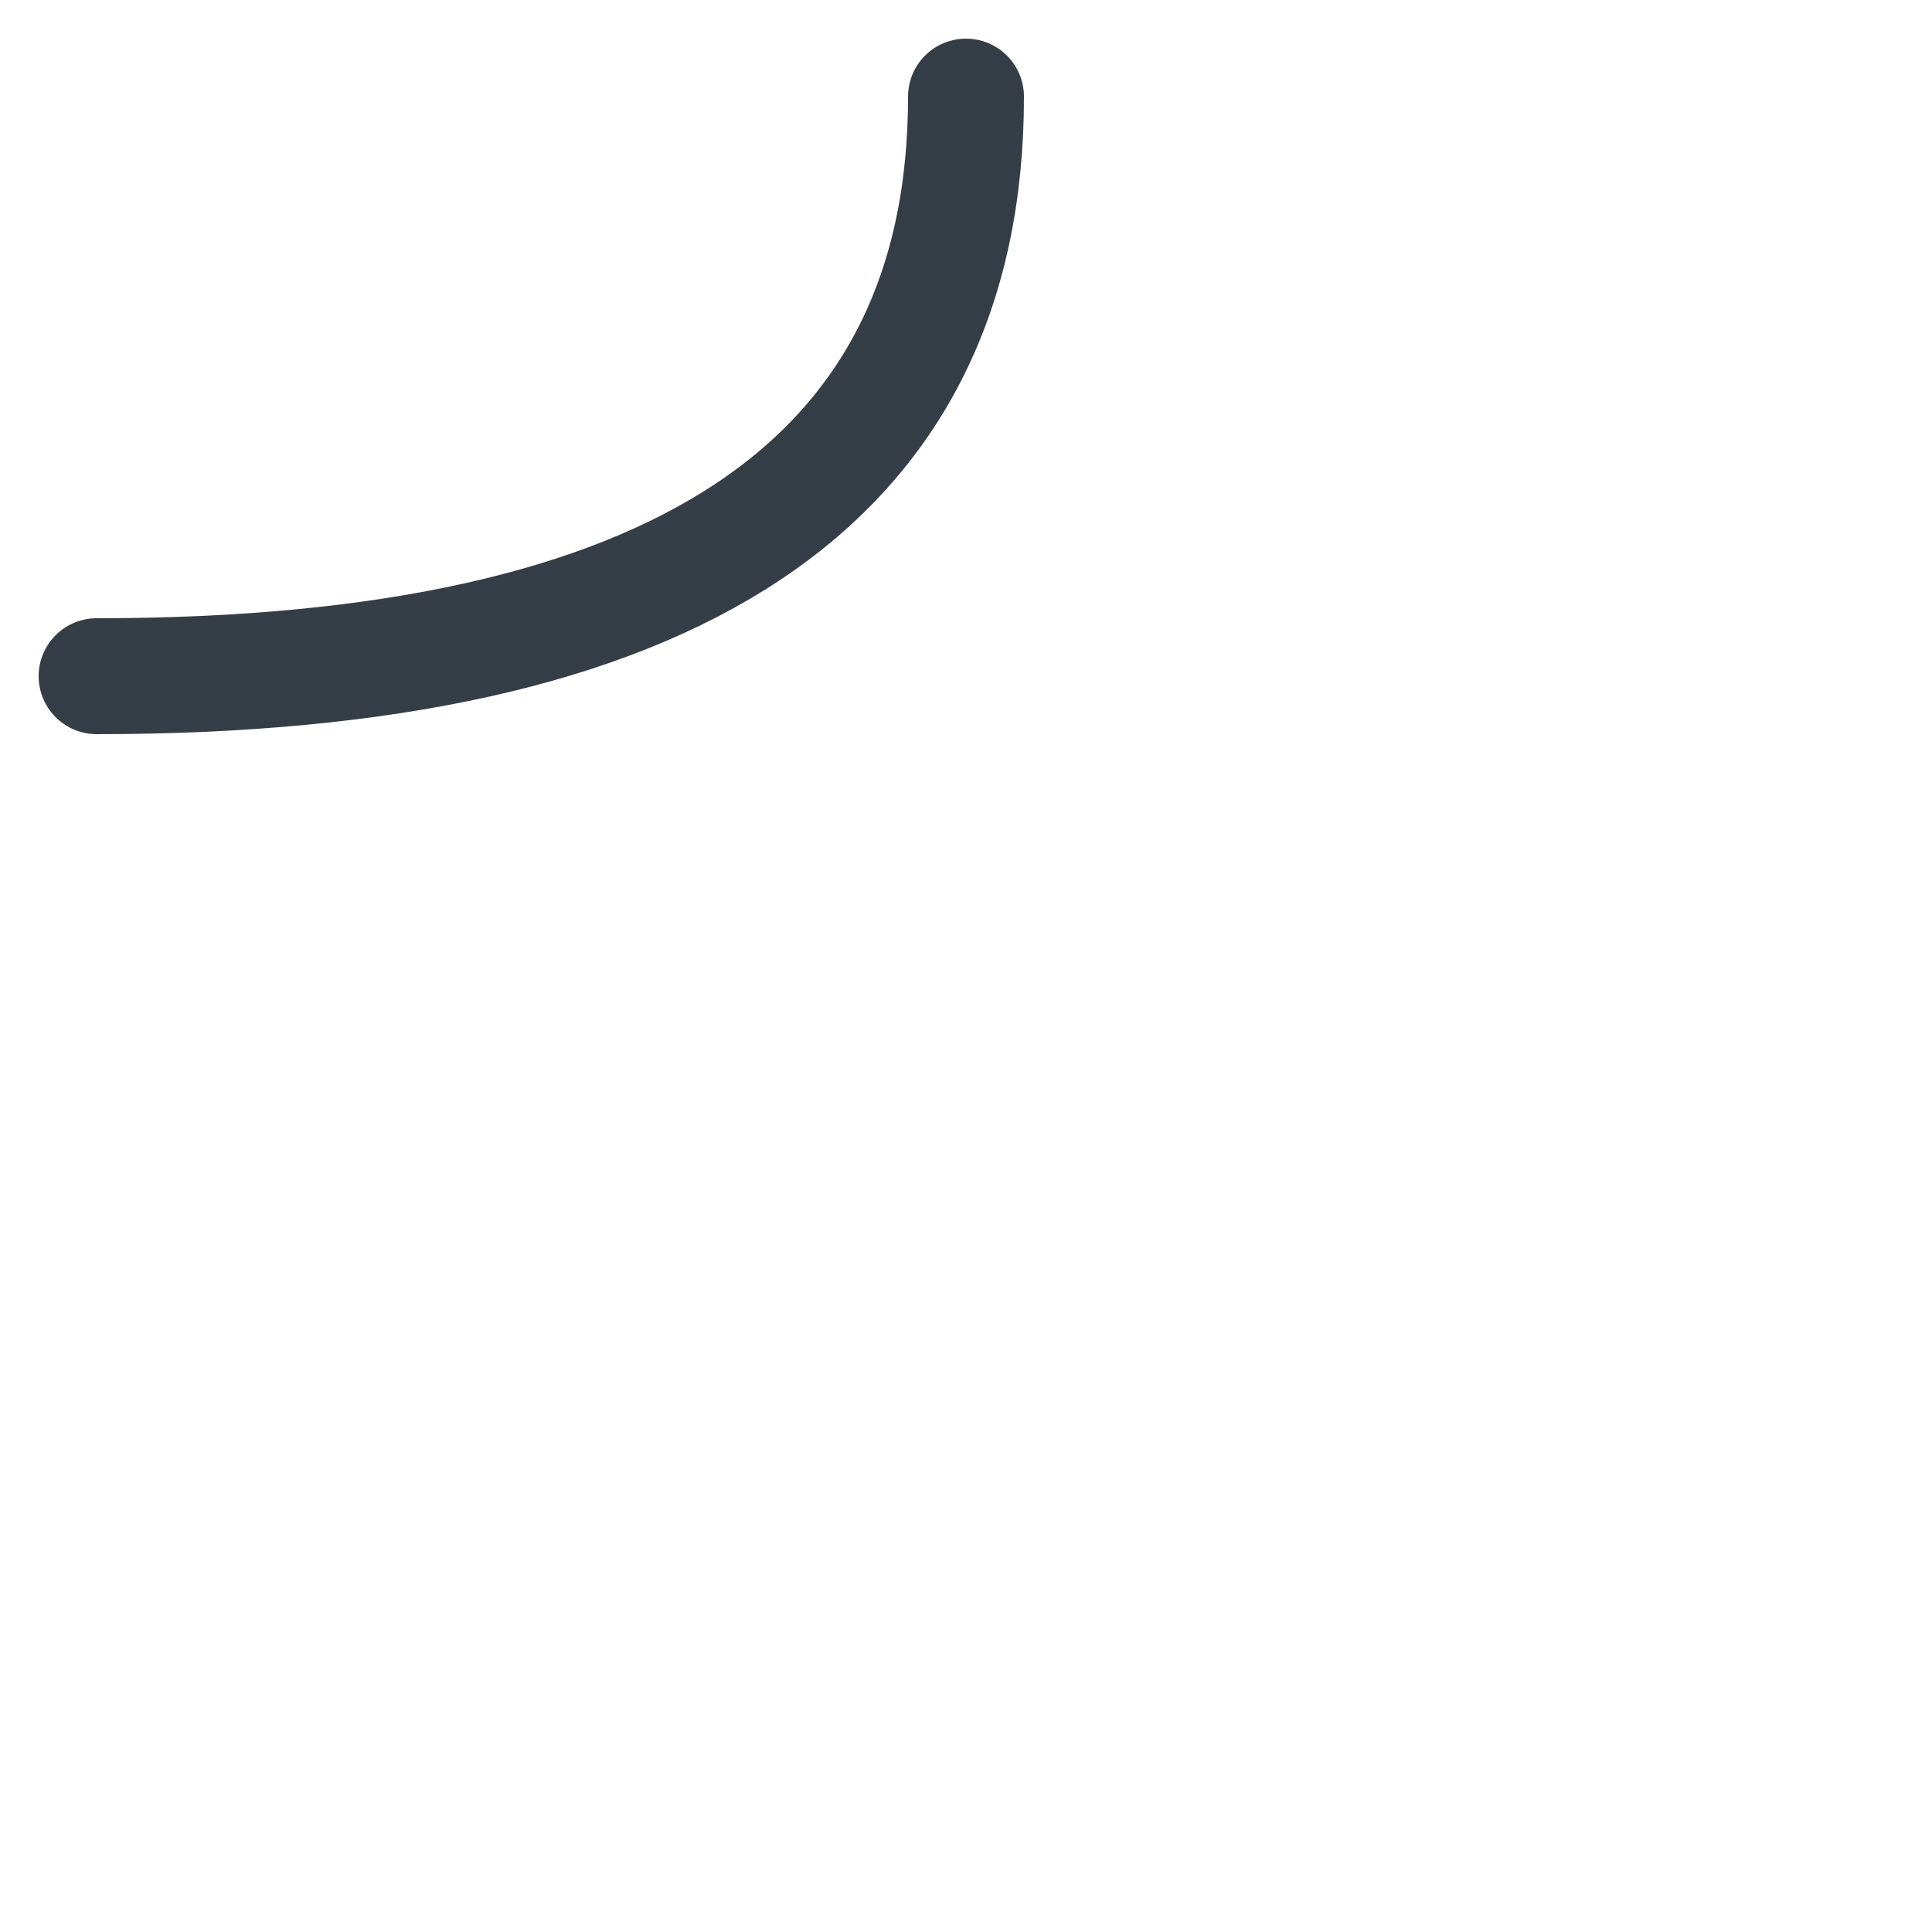
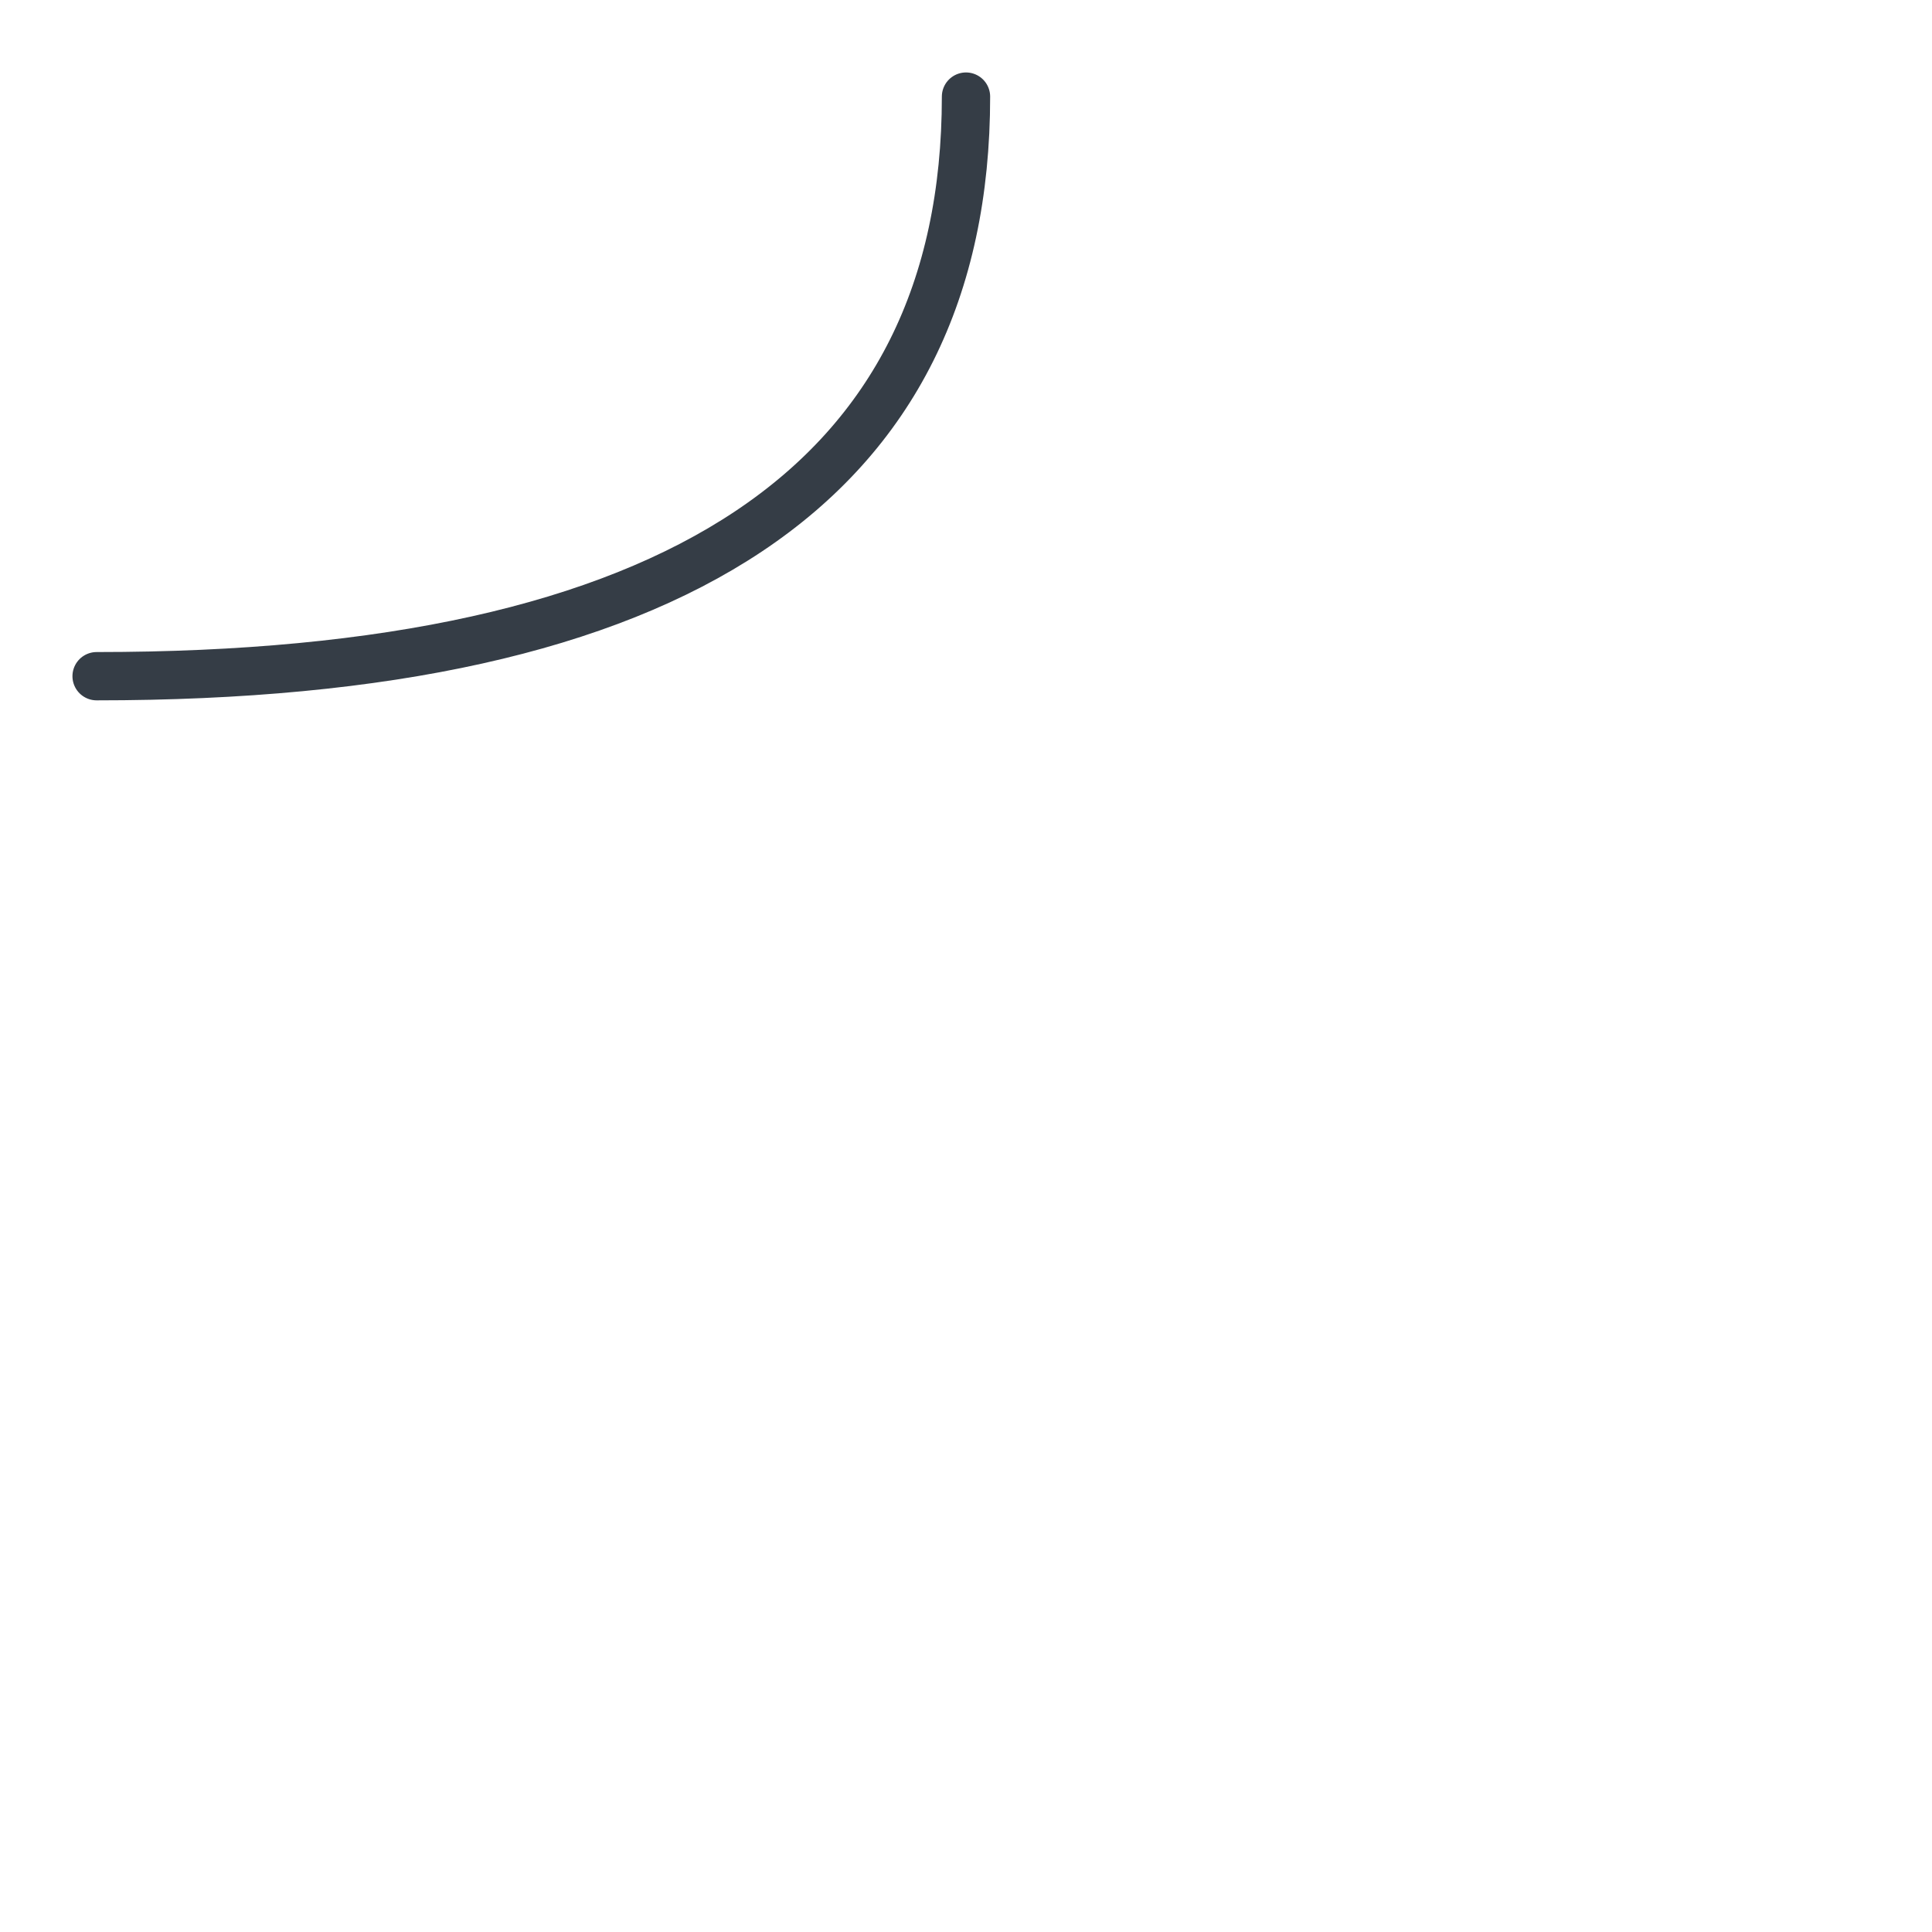
<svg xmlns="http://www.w3.org/2000/svg" version="1.1" width="100px" height="100px" viewBox="0 0 100 100">
  <style type="text/css">
        .arrow{
            stroke: hsl(212, 14%, 24%);
-             stroke-width: 6px;
+             stroke-width: 2.5px;
            stroke-linecap: round;
            fill: none;
        }
    </style>
-   <path class="arrow" d="         M 5,35         Q 50,35 50,5     " />
+   <path vector-effect="non-scaling-stroke" shape-rendering="crisp edges" class="arrow" d="         M 5,35         Q 50,35 50,5     " />
</svg>
